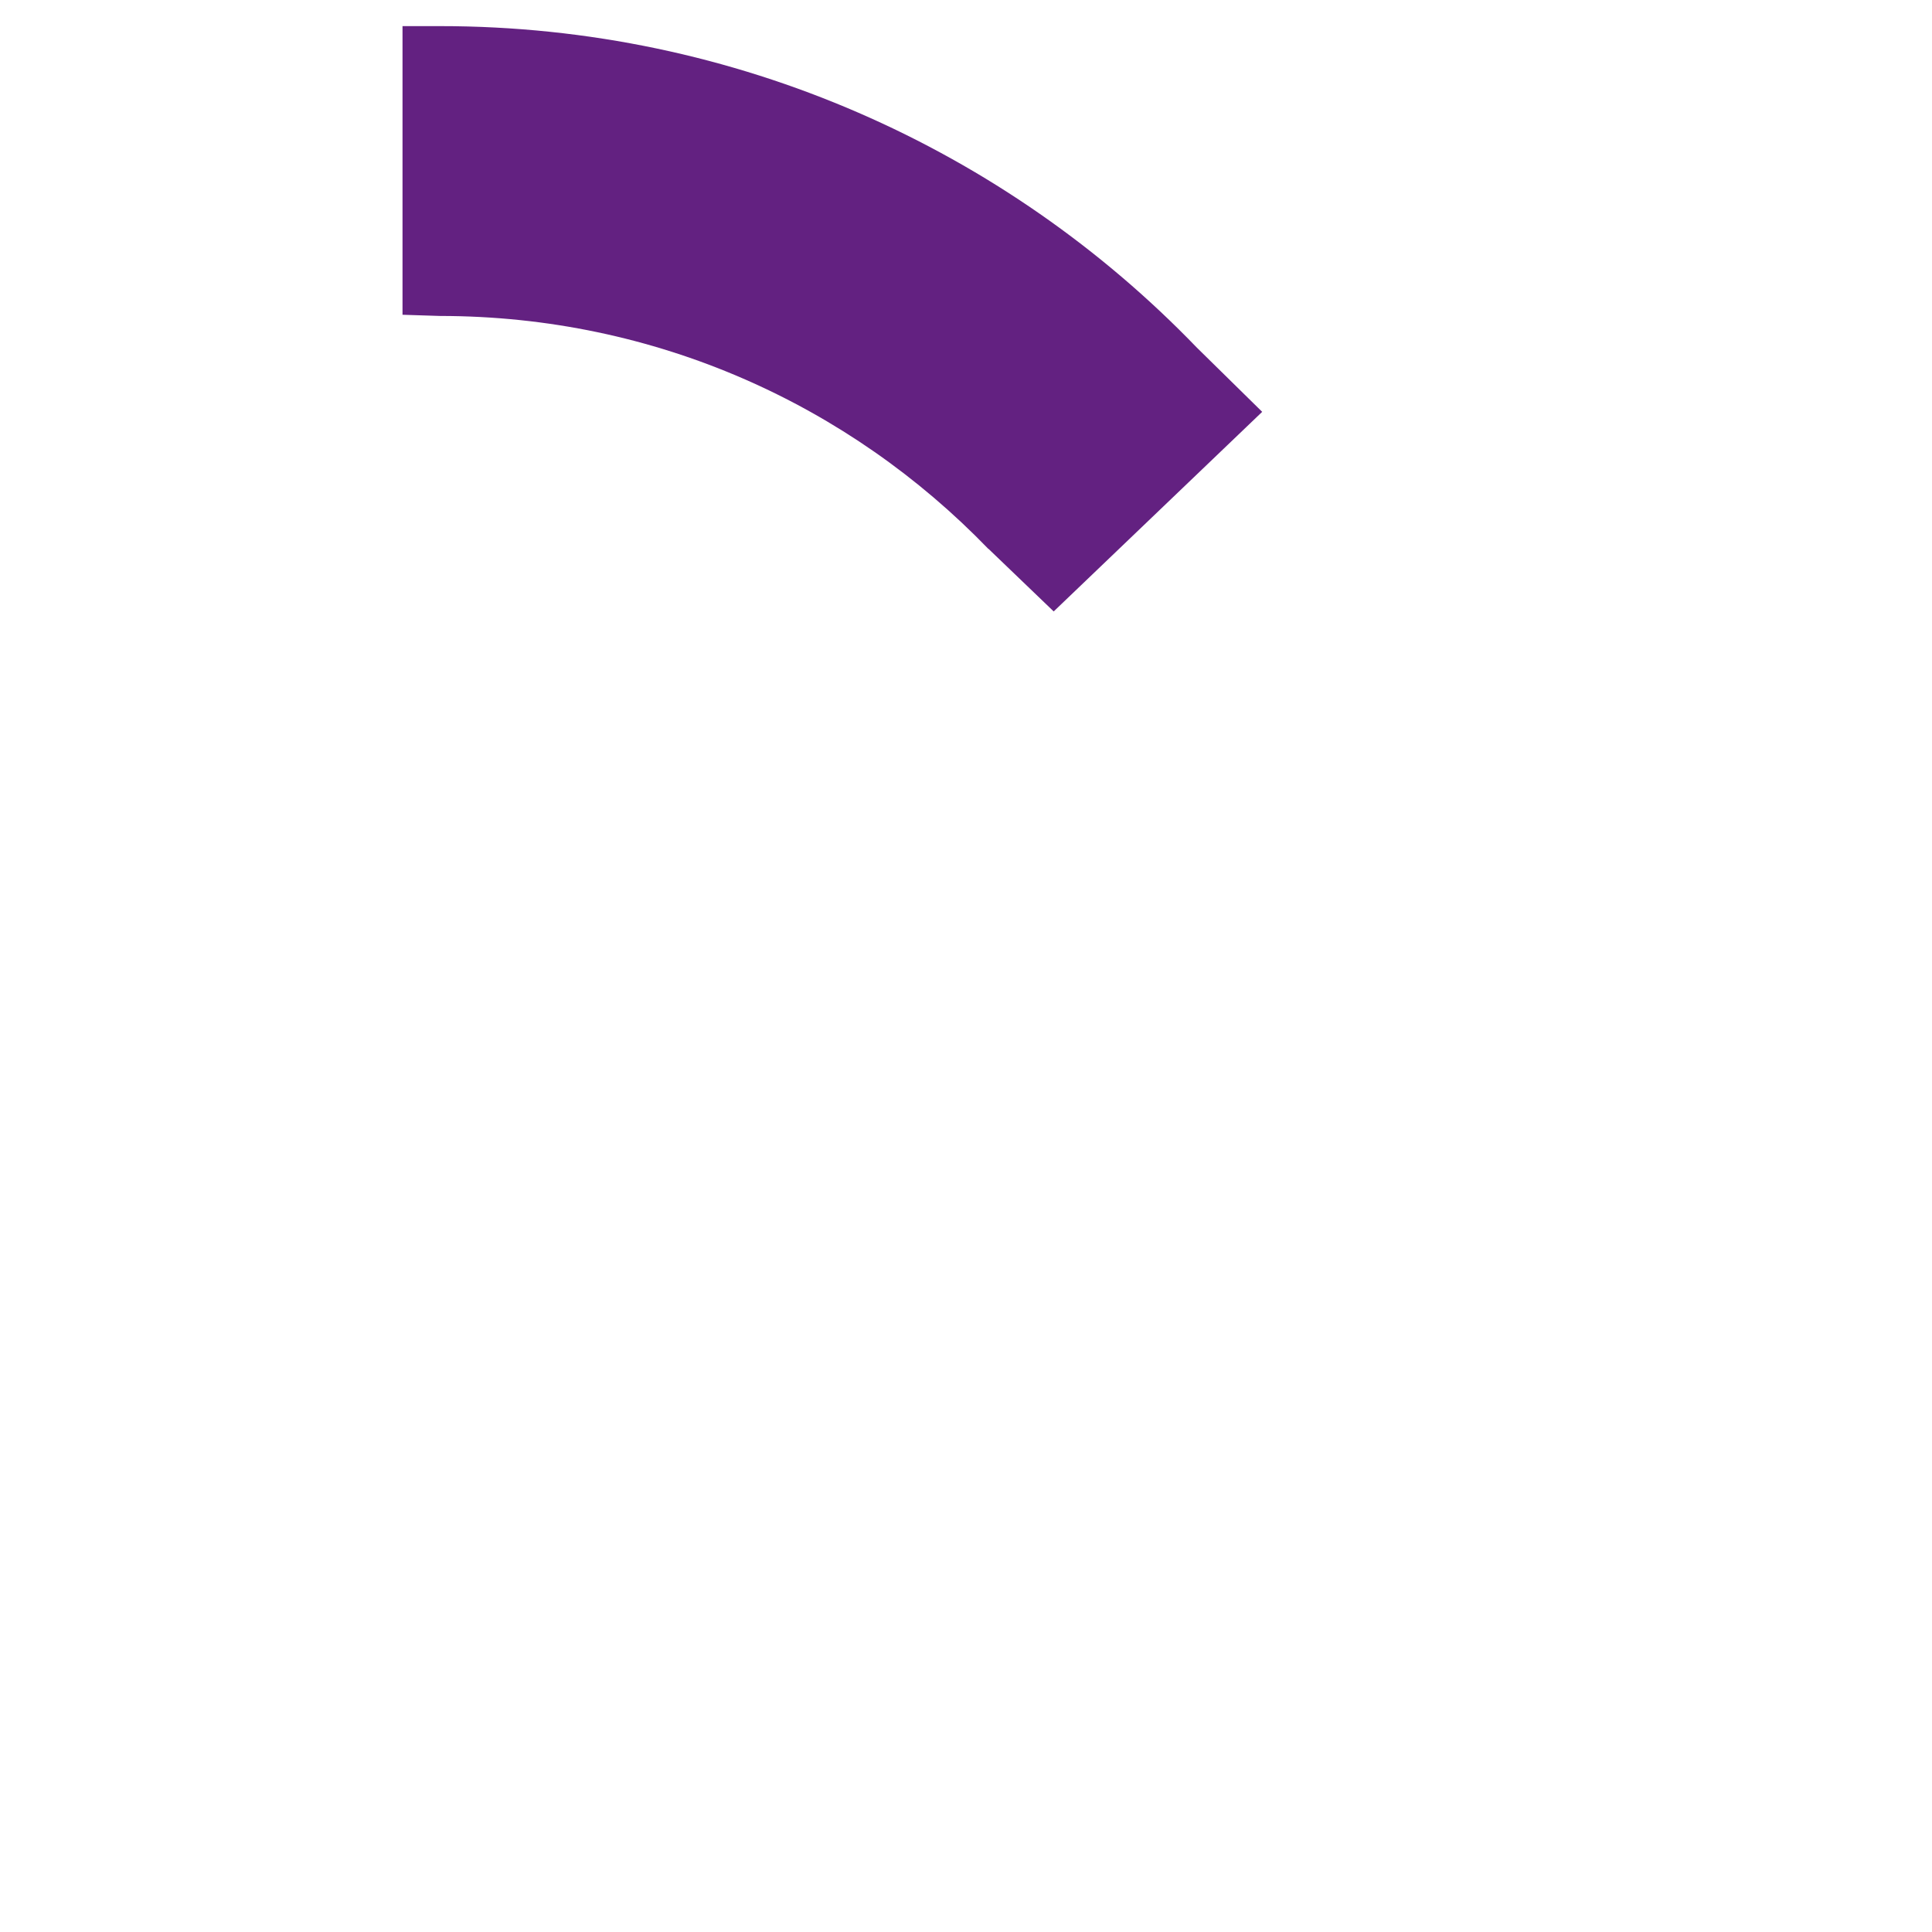
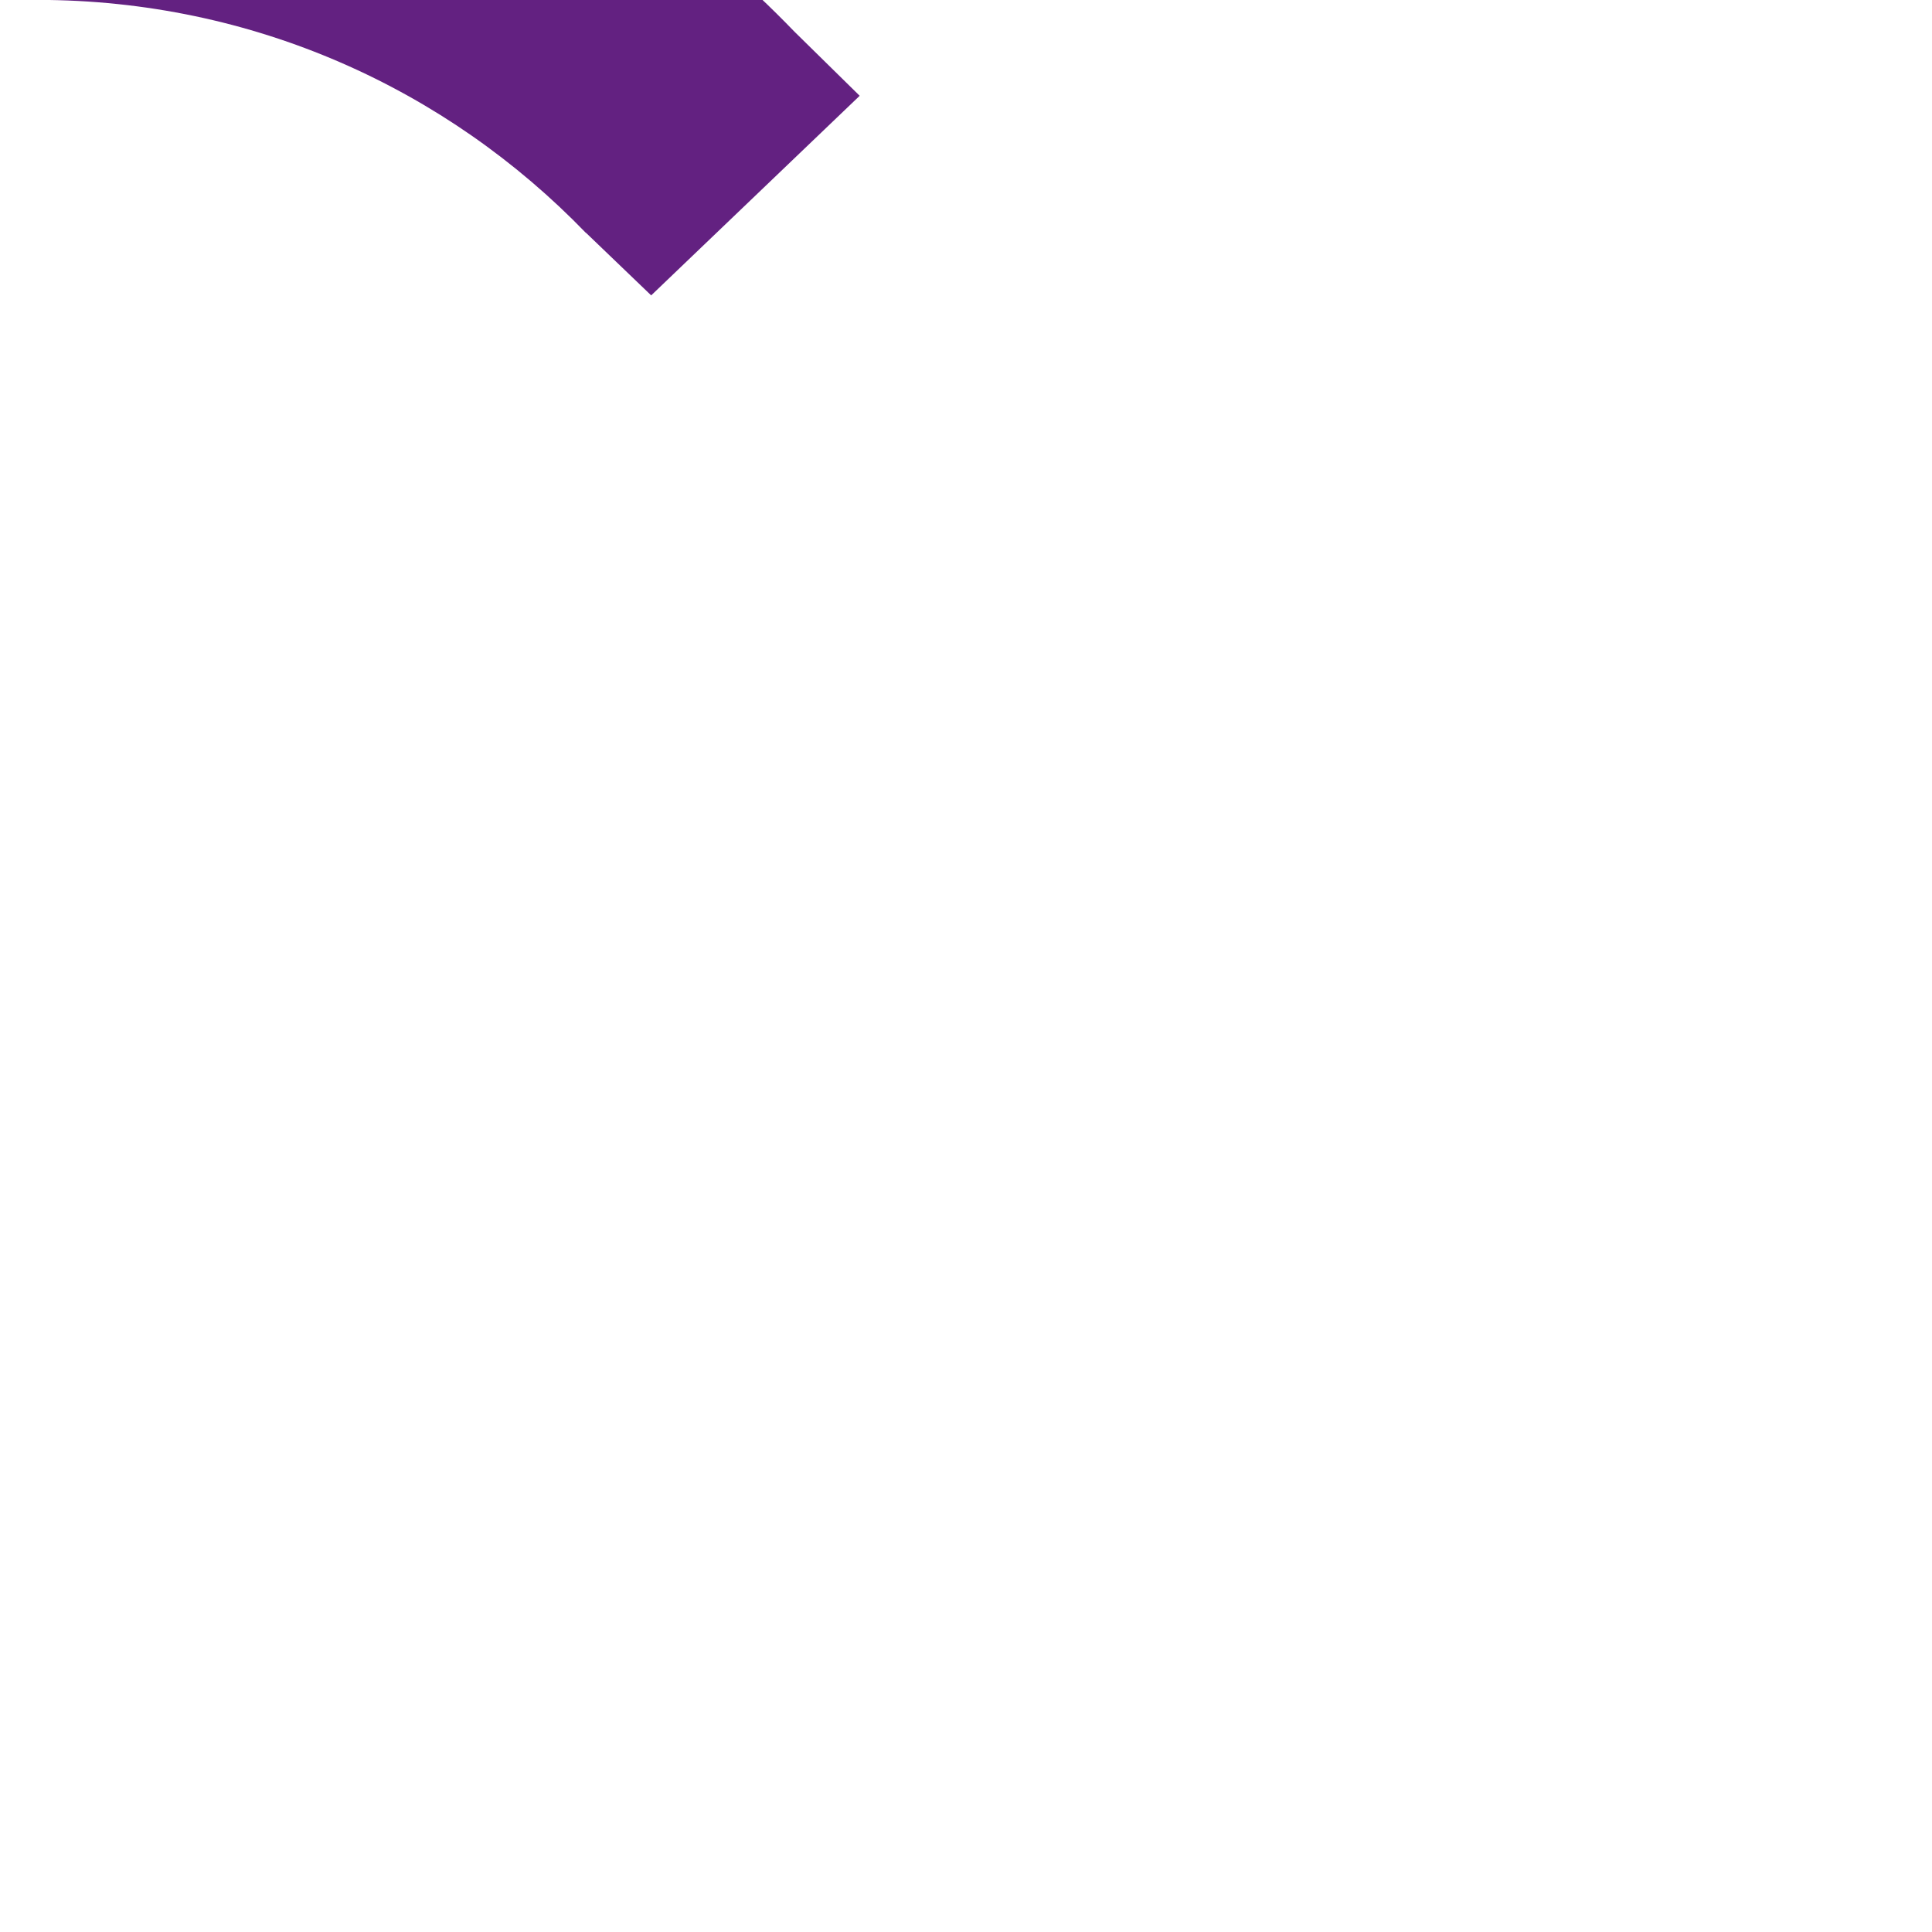
- <svg xmlns="http://www.w3.org/2000/svg" version="1.0" id="Ebene_1" x="0px" y="0px" width="100px" height="100px" viewBox="-20.826 -16.359 100 100" enable-background="new -20.826 -16.359 100 100" xml:space="preserve">
-   <path fill="#632181" d="M44.505,4.958L41.129,1.64C31.254-8.61,17.314-15.009,1.953-15.007H0.008v14.94l1.945,0.062  c11.167,0.004,21.185,4.612,28.38,12.059l0.005-0.005l3.375,3.24L44.505,4.958z" />
+ <svg xmlns="http://www.w3.org/2000/svg" version="1.1" id="Ebene_1" x="0px" y="0px" width="100px" height="100px" viewBox="0 0 100 100" enable-background="new 0 0 100 100" xml:space="preserve">
+   <path fill="#632181" d="M44.497,4.958L41.121,1.64C31.246-8.61,17.306-15.009,1.945-15.007H0v14.94l1.945,0.062  c11.167,0.004,21.185,4.612,28.38,12.059l0.005-0.005l3.375,3.24L44.497,4.958z" />
</svg>
